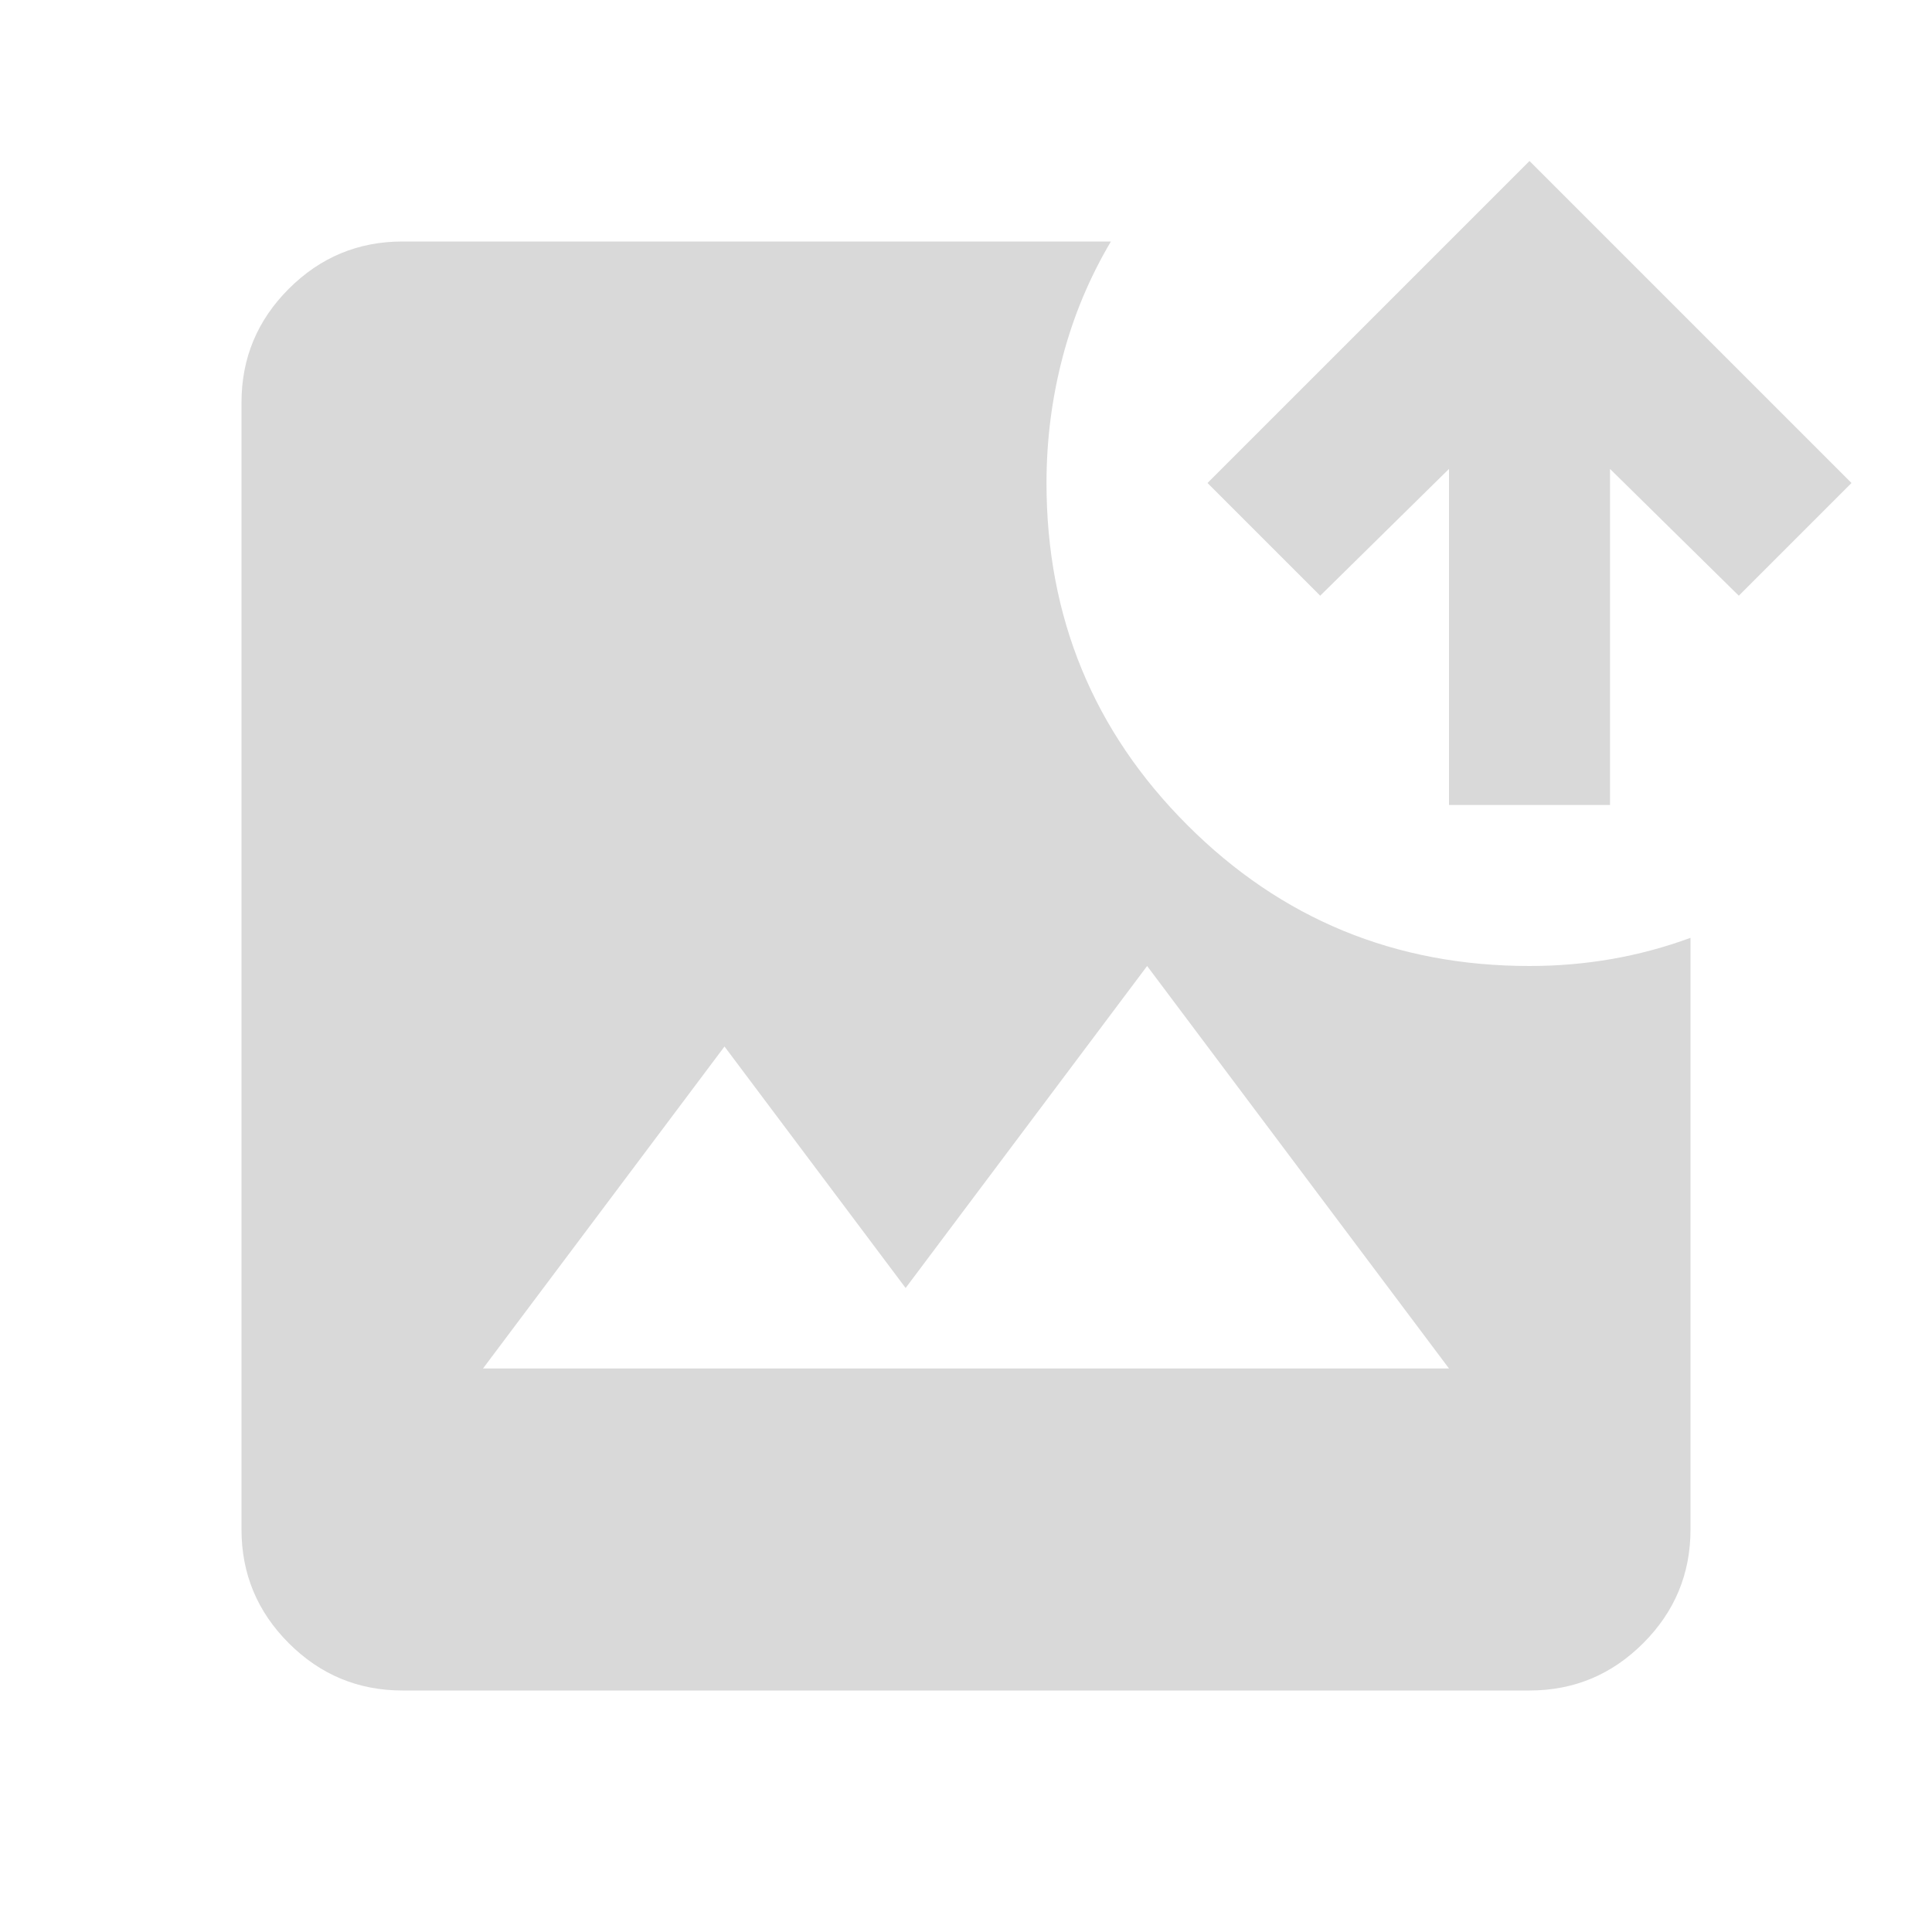
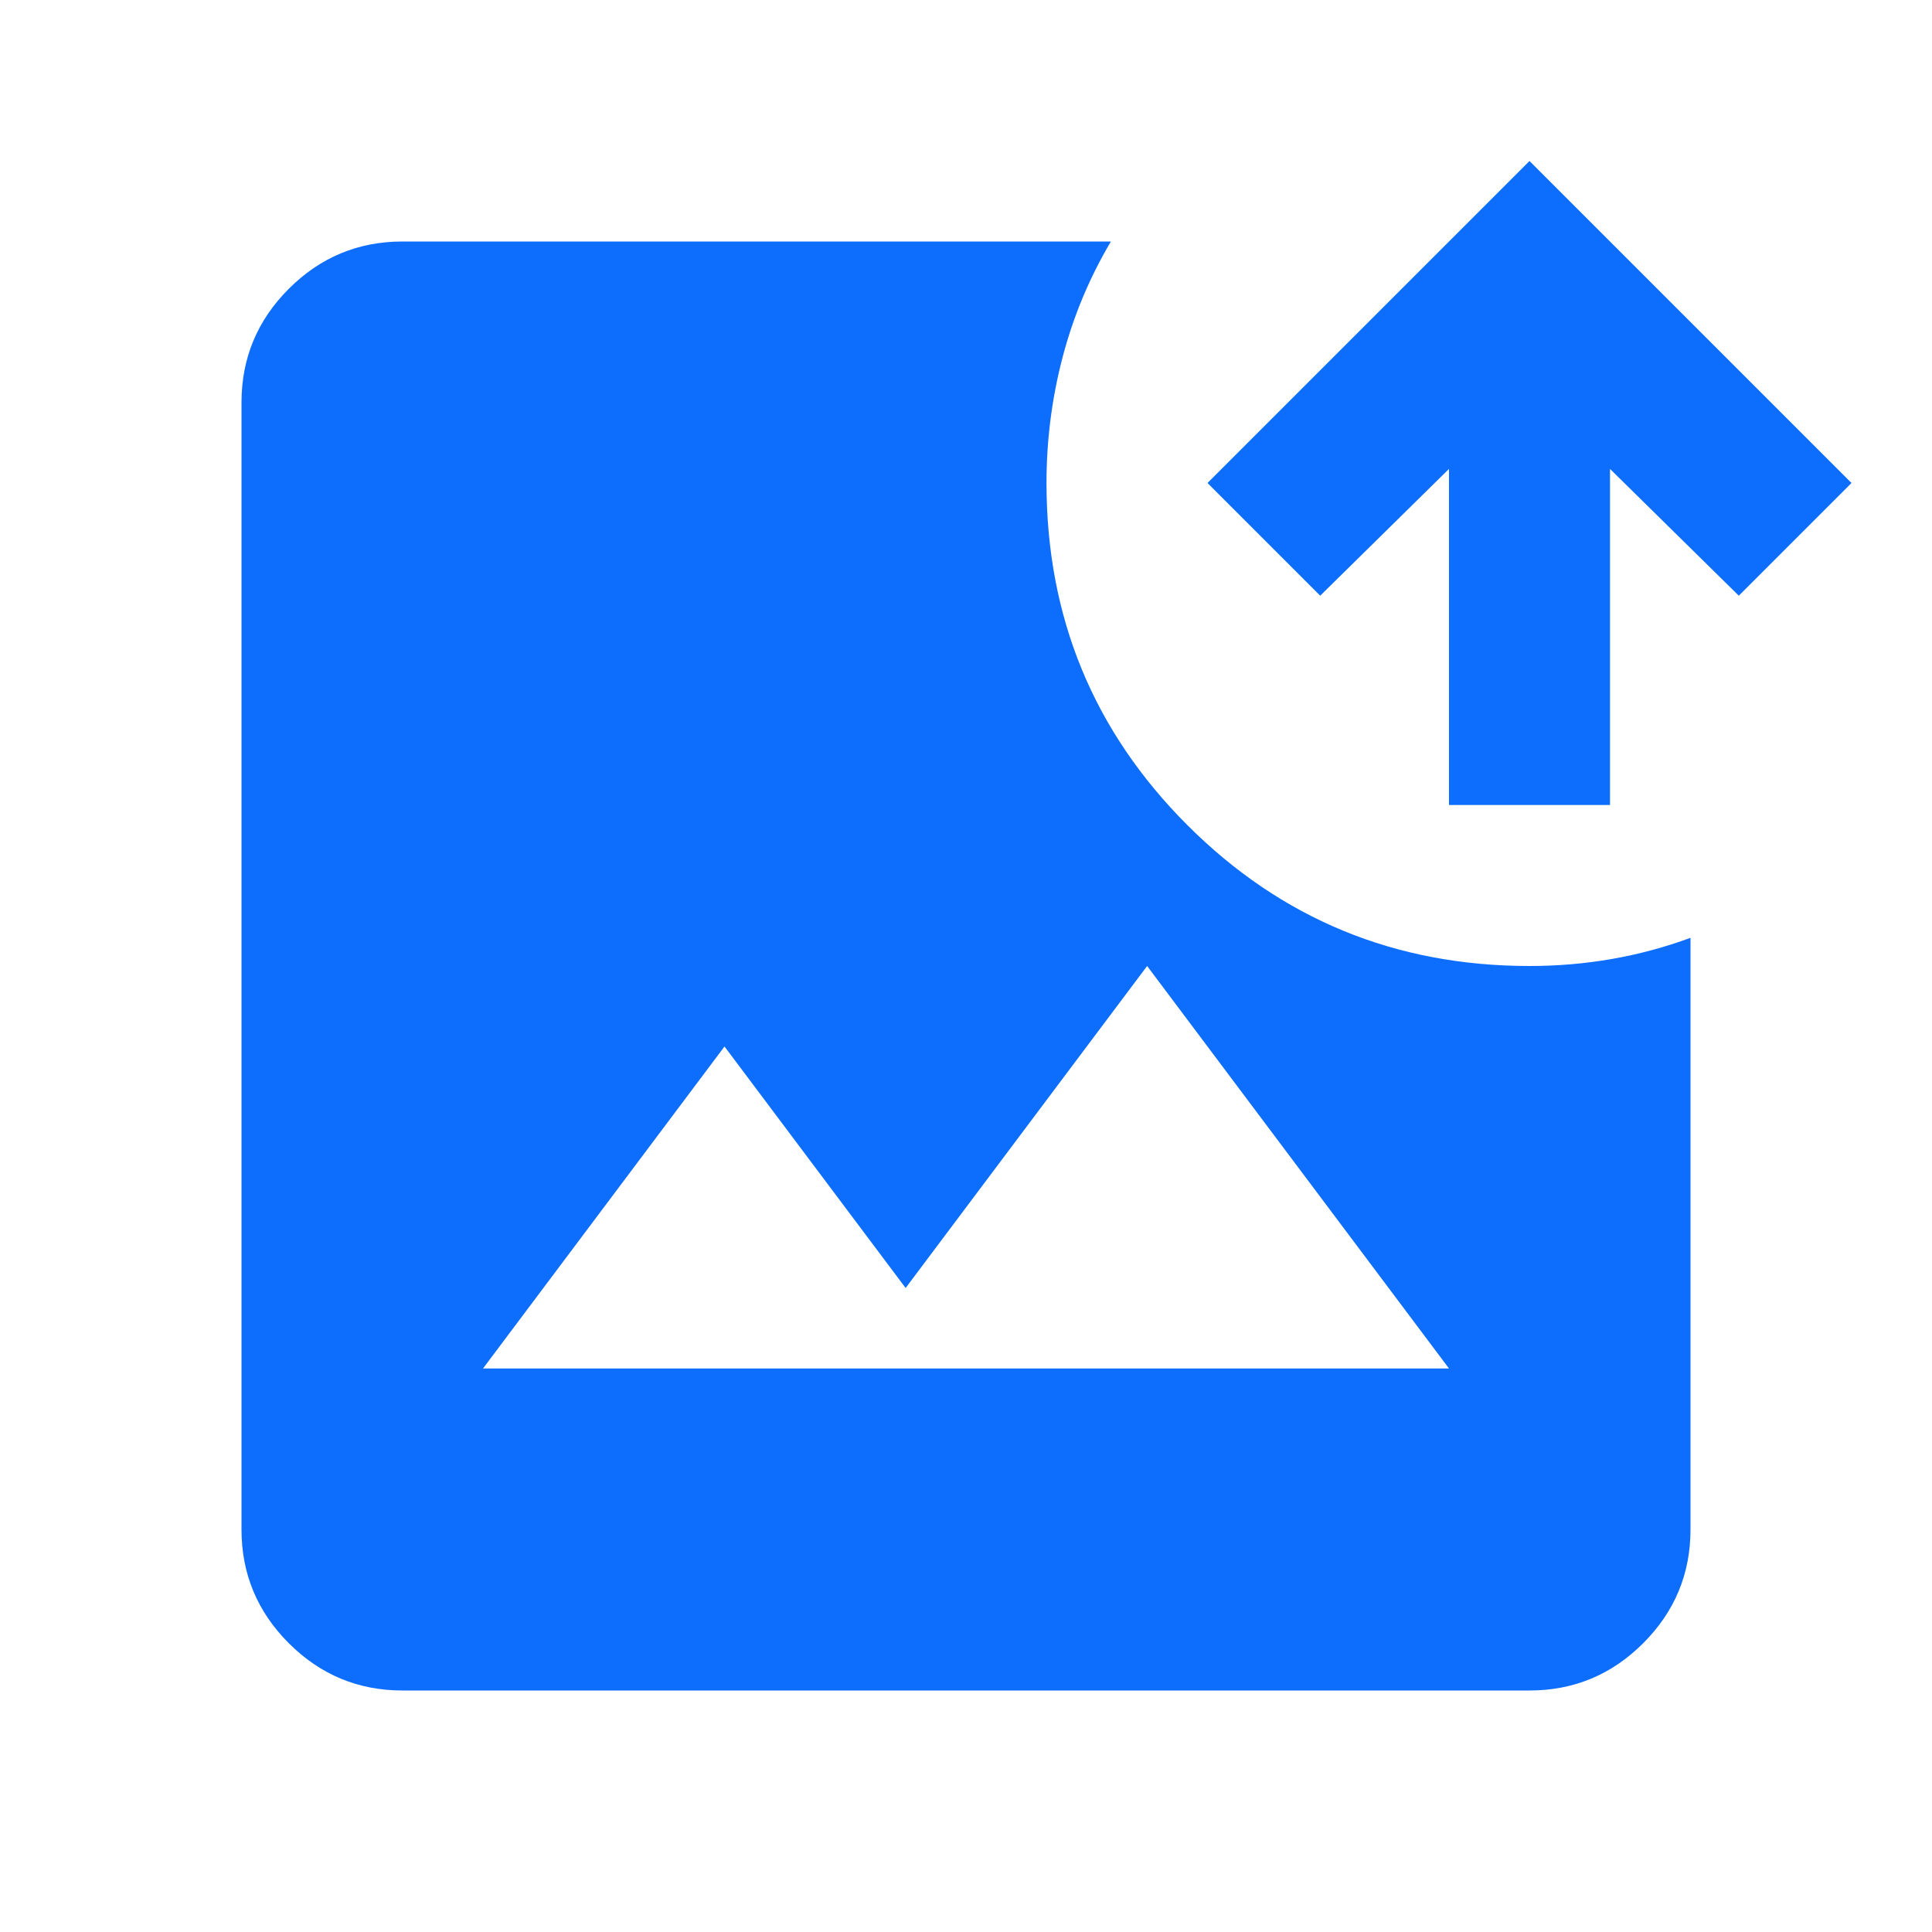
- <svg xmlns="http://www.w3.org/2000/svg" height="24px" viewBox="0 -960 960 960" width="24px" fill="#d9d9d9">
+ <svg xmlns="http://www.w3.org/2000/svg" height="24px" viewBox="0 -960 960 960" width="24px" fill="#0D6EFD">
  <path d="M200-120q-33 0-56.5-23.5T120-200v-560q0-33 23.5-56.5T200-840h352q-16 27-24 57.5t-8 62.5q0 100 70 170t170 70q21 0 41-3.5t39-10.5v294q0 33-23.5 56.5T760-120H200Zm40-160h480L570-480 450-320l-90-120-120 160Zm480-280v-167l-64 63-56-56 160-160 160 160-56 56-64-63v167h-80Z" />
</svg>
